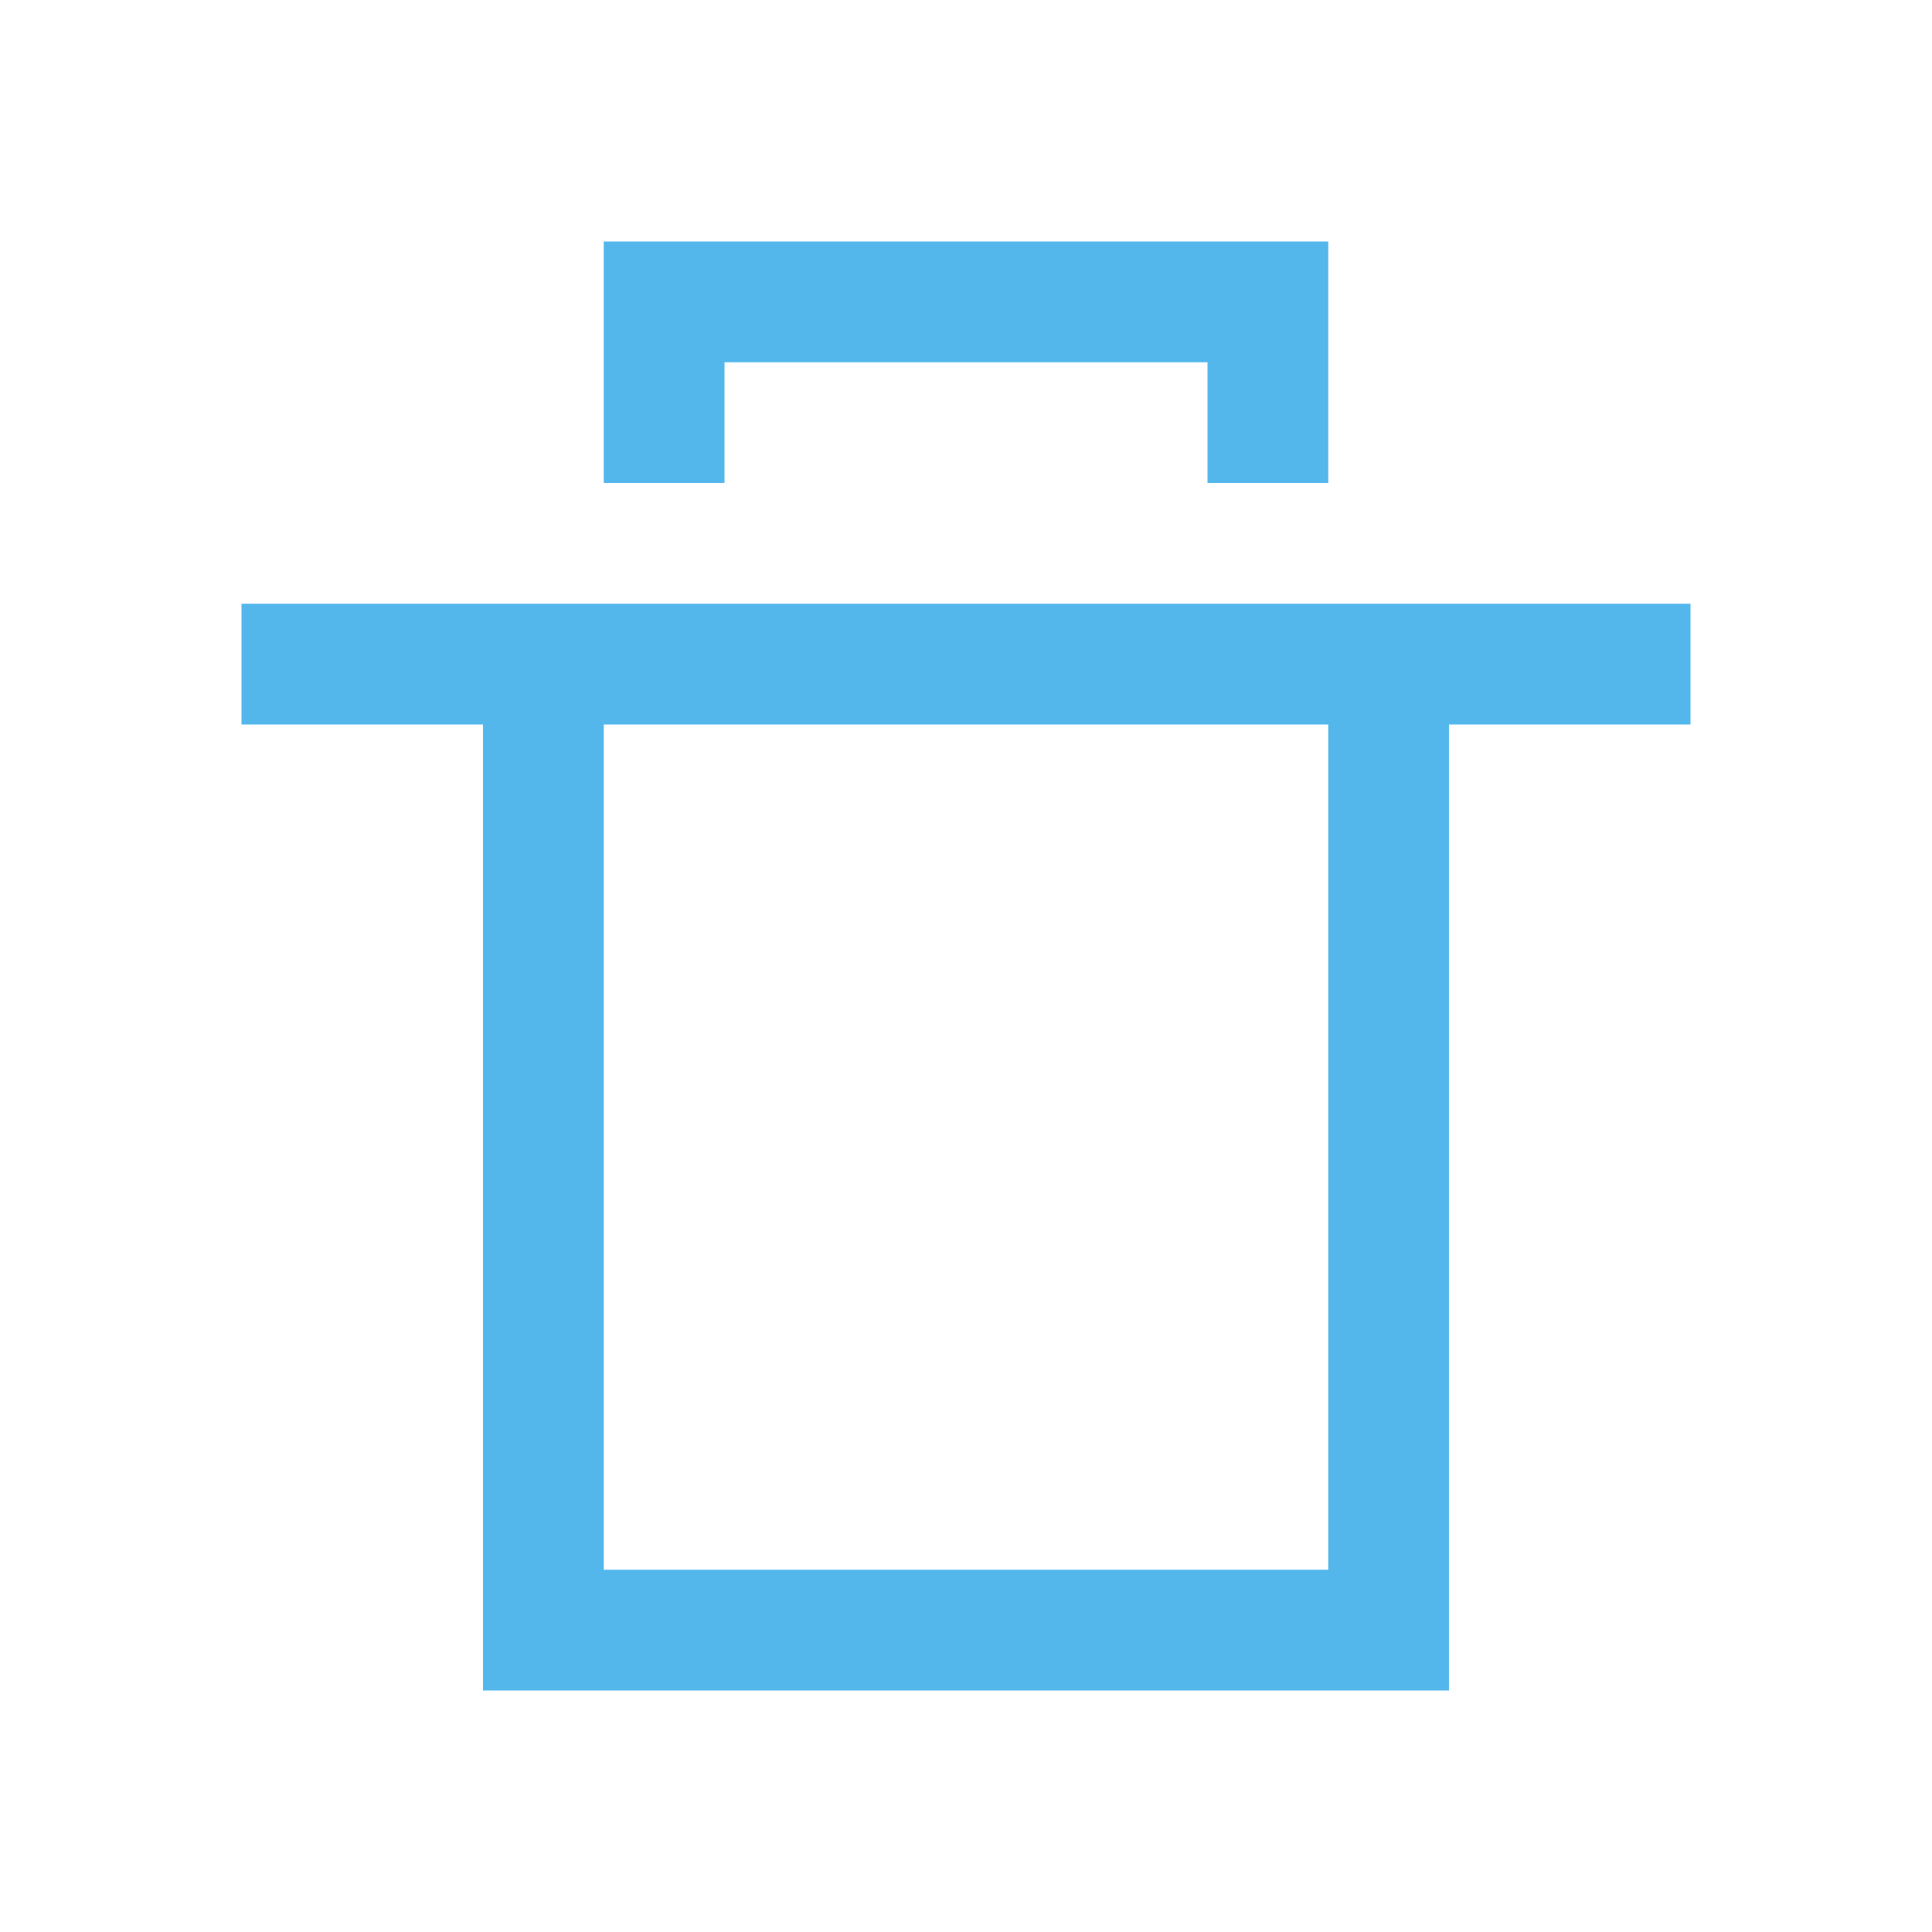
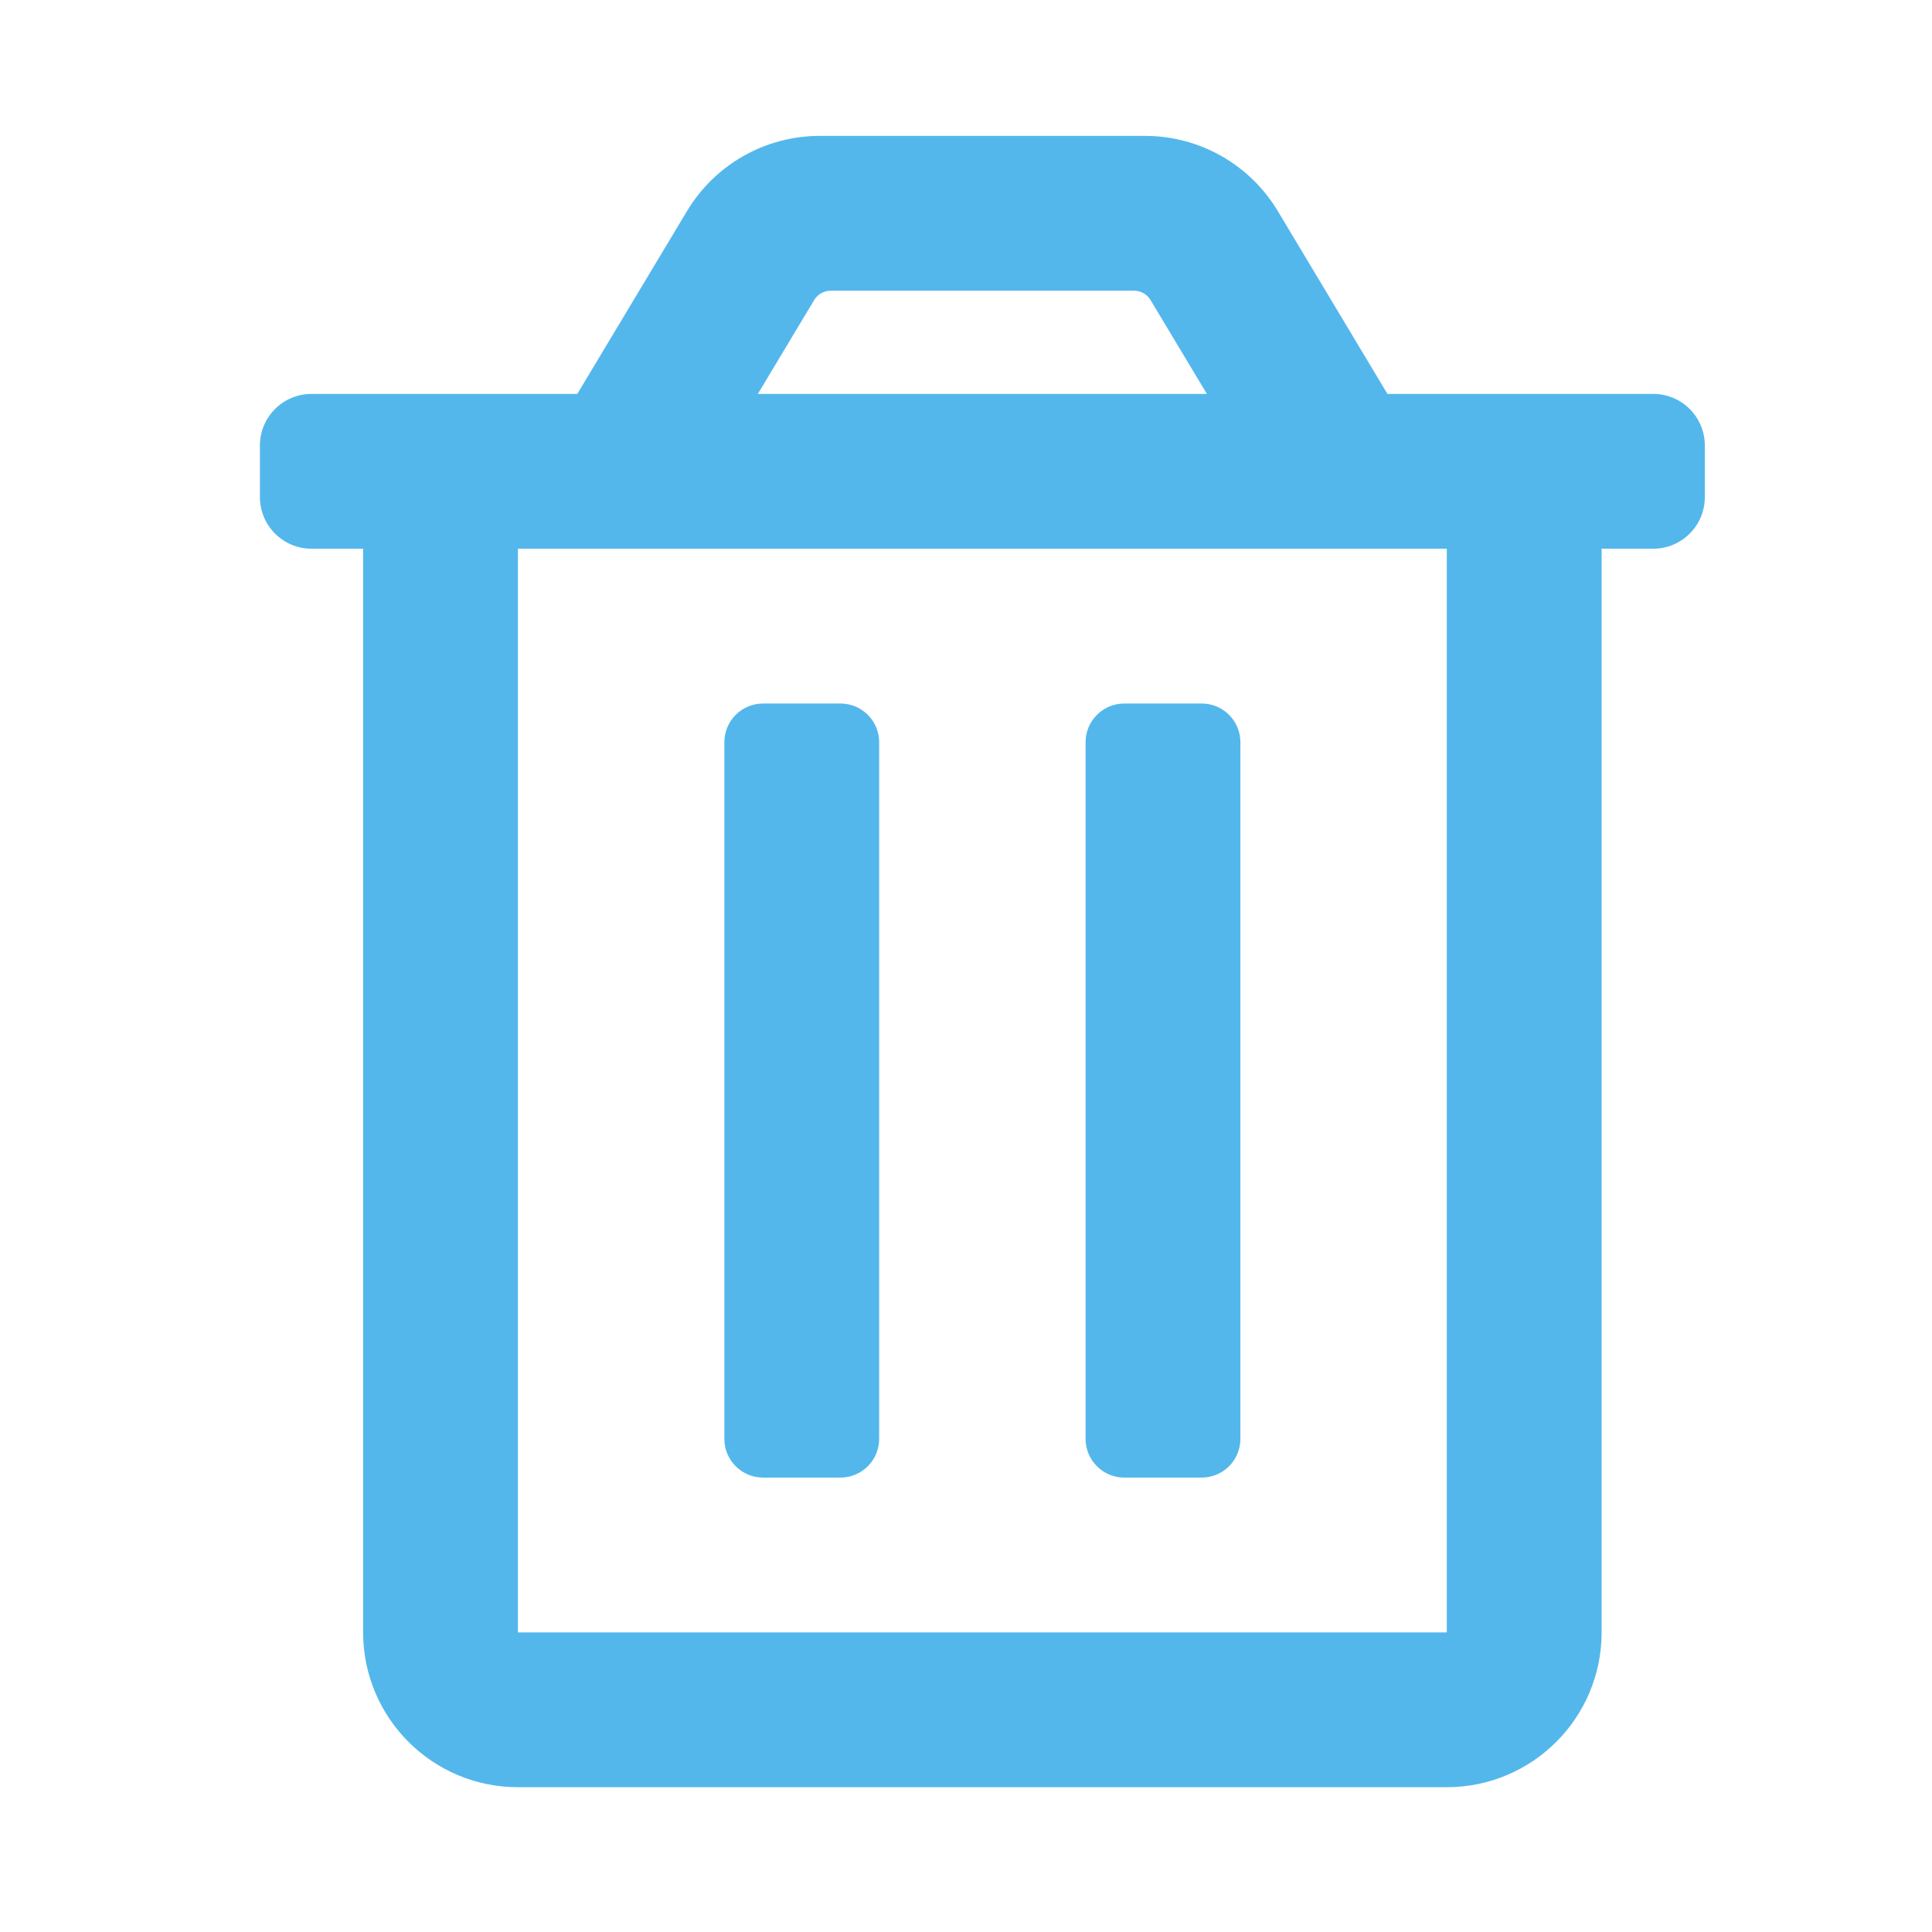
- <svg xmlns="http://www.w3.org/2000/svg" viewBox="0 0 16 16">
-   <defs id="defs3051" color="#53b7ec" fill="#53b7ec" style="">
-     <style type="text/css" id="current-color-scheme">
-       .ColorScheme-NegativeText {
-         color:#da4453;
-       }
-       </style>
-   </defs>
-   <path style="" class="ColorScheme-NegativeText" d="m5 2v2h1v-1h4v1h1v-2h-5zm-3 3v1h2v8h8v-8h2v-1zm3 1h6v7h-6z" color="#53b7ec" fill="#53b7ec" />
+ <svg xmlns="http://www.w3.org/2000/svg" aria-hidden="true" focusable="false" data-prefix="far" data-icon="trash-alt" role="img" viewBox="0 0 512 512" class="svg-inline--fa fa-trash-alt fa-w-14 fa-9x" version="1.1" id="svg4" width="512" height="512">
+   <defs id="defs8" color="#53b7ec" fill="#53b7ec" />
+   <path d="m 297.947,391.574 h 20.513 a 10.257,10.257 0 0 0 10.257,-10.257 V 196.697 a 10.257,10.257 0 0 0 -10.257,-10.257 h -20.513 a 10.257,10.257 0 0 0 -10.257,10.257 v 184.62 a 10.257,10.257 0 0 0 10.257,10.257 z M 438.121,104.387 H 367.683 L 338.623,55.925 A 41.027,41.027 0 0 0 303.425,36.01 H 217.252 A 41.027,41.027 0 0 0 182.072,55.925 L 152.994,104.387 H 82.557 A 13.676,13.676 0 0 0 68.881,118.063 V 131.738 A 13.676,13.676 0 0 0 82.557,145.414 h 13.676 v 287.186 a 41.027,41.027 0 0 0 41.027,41.027 h 246.16 a 41.027,41.027 0 0 0 41.027,-41.027 V 145.414 h 13.676 A 13.676,13.676 0 0 0 451.797,131.738 V 118.063 A 13.676,13.676 0 0 0 438.121,104.387 Z M 215.757,79.524 a 5.128,5.128 0 0 1 4.41,-2.487 h 80.344 a 5.128,5.128 0 0 1 4.402,2.487 l 14.923,24.864 H 200.842 Z M 383.419,432.6 H 137.259 V 145.414 H 383.419 Z M 202.218,391.574 h 20.513 a 10.257,10.257 0 0 0 10.257,-10.257 V 196.697 a 10.257,10.257 0 0 0 -10.257,-10.257 h -20.513 a 10.257,10.257 0 0 0 -10.257,10.257 v 184.62 a 10.257,10.257 0 0 0 10.257,10.257 z" class="" style="color:#53b7ec;fill:#53b7ec;stroke-width:0.855" id="path2" />
</svg>
